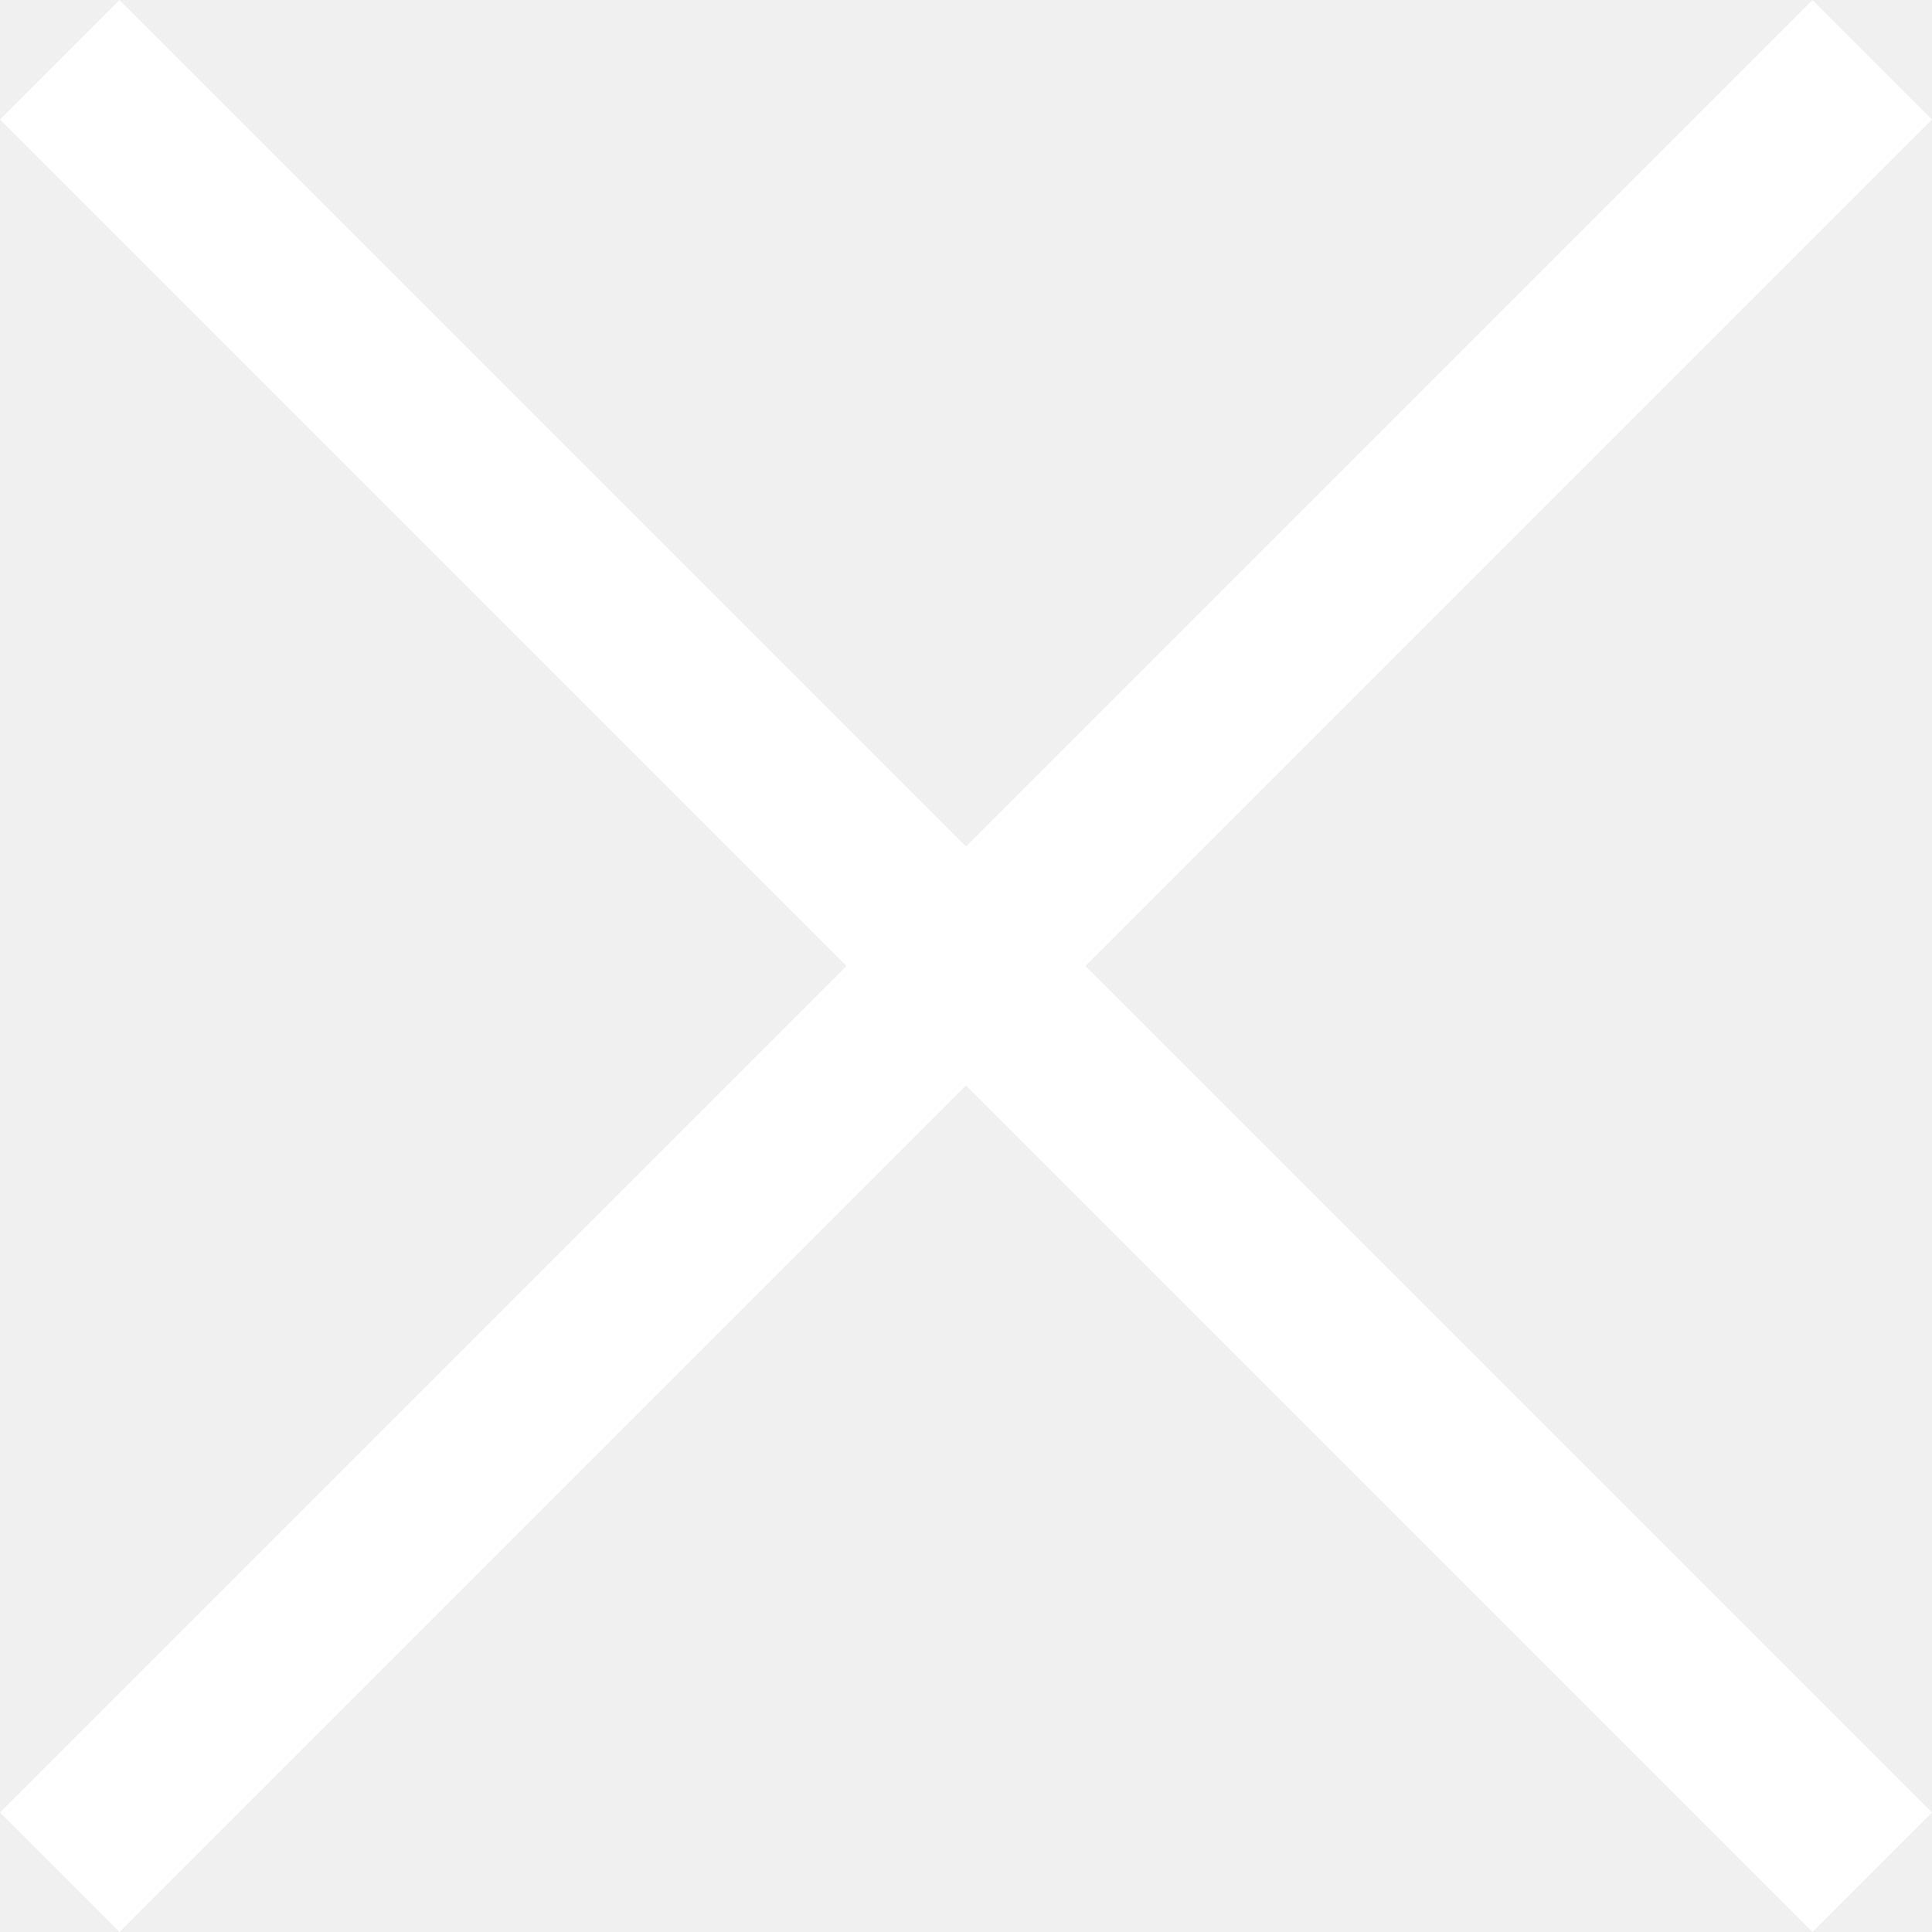
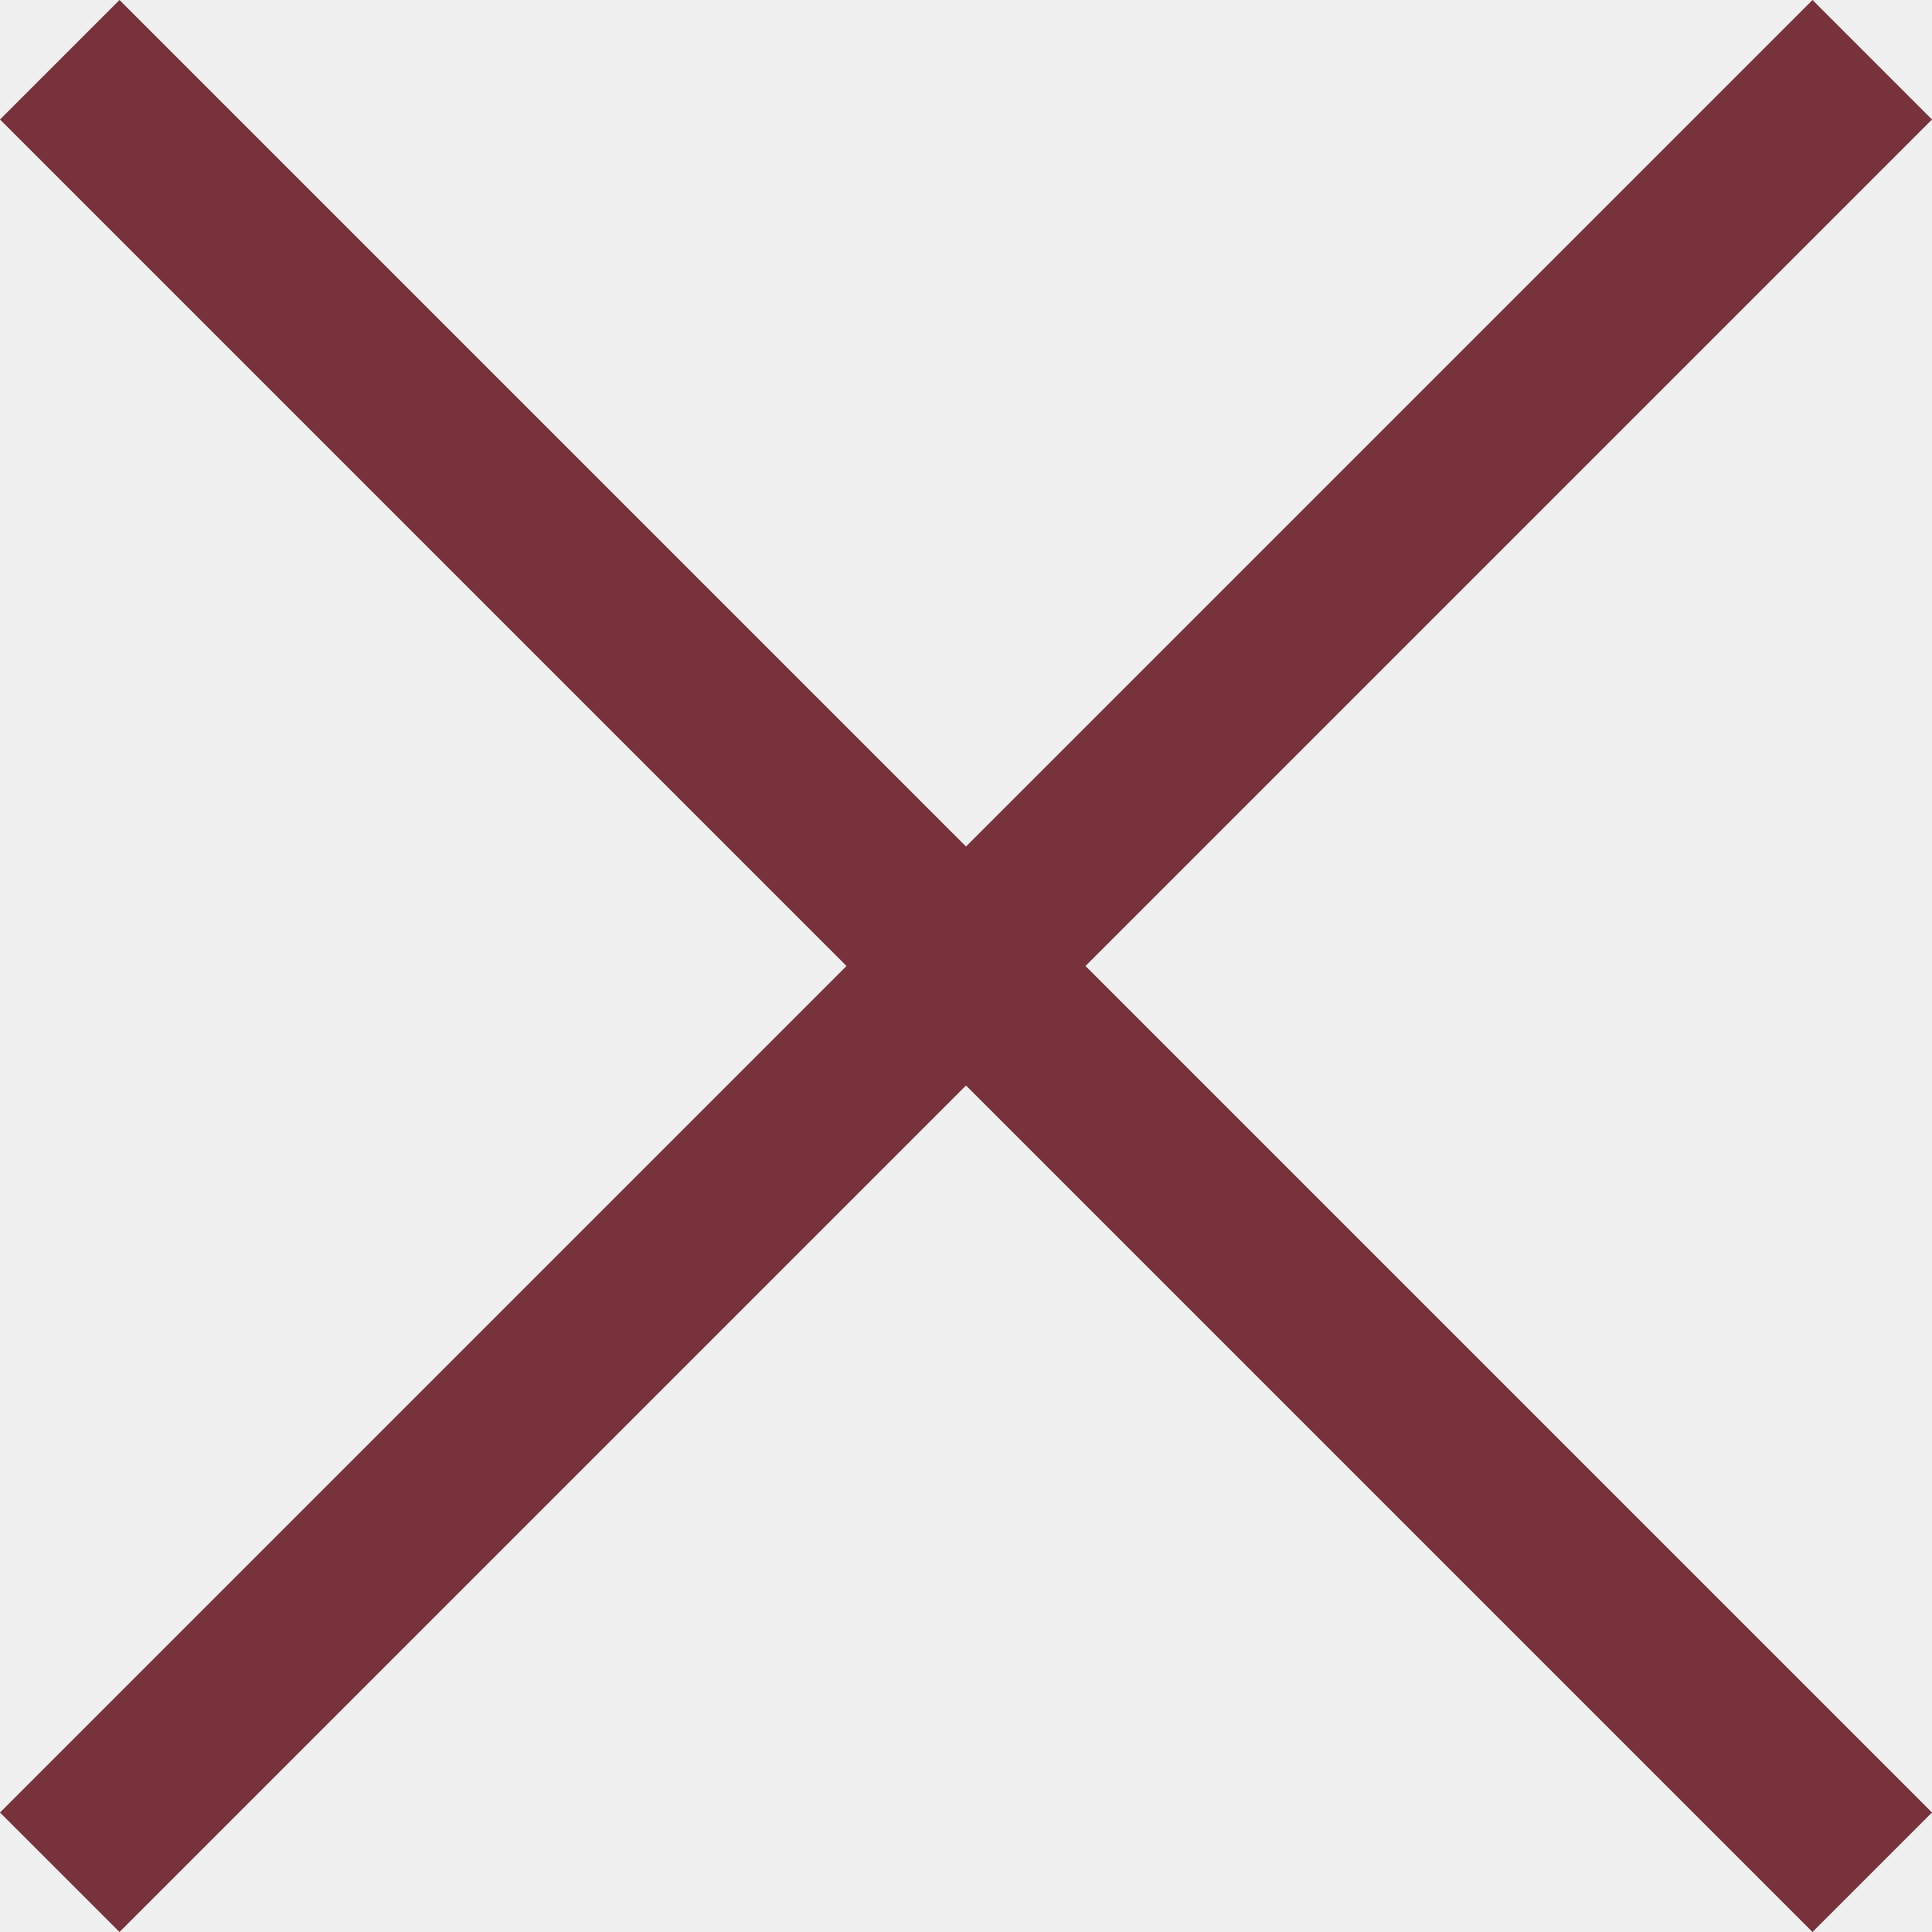
<svg xmlns="http://www.w3.org/2000/svg" version="1.1" id="Layer_1" x="0px" y="0px" viewBox="0 0 342.947 342.947" style="enable-background:new 0 0 342.947 342.947;" xml:space="preserve">
-   <polygon points="342.947,21.213 321.734,0 171.473,150.26 21.213,0 0,21.213 150.26,171.473 0,321.734 21.213,342.947   171.473,192.686 321.734,342.947 342.947,321.734 192.686,171.473 " fill="#ffffff" />
+   <polygon points="342.947,21.213 321.734,0 171.473,150.26 21.213,0 0,21.213 150.26,171.473 0,321.734 21.213,342.947   171.473,192.686 321.734,342.947 342.947,321.734 192.686,171.473 " fill="#77323b" />
</svg>
